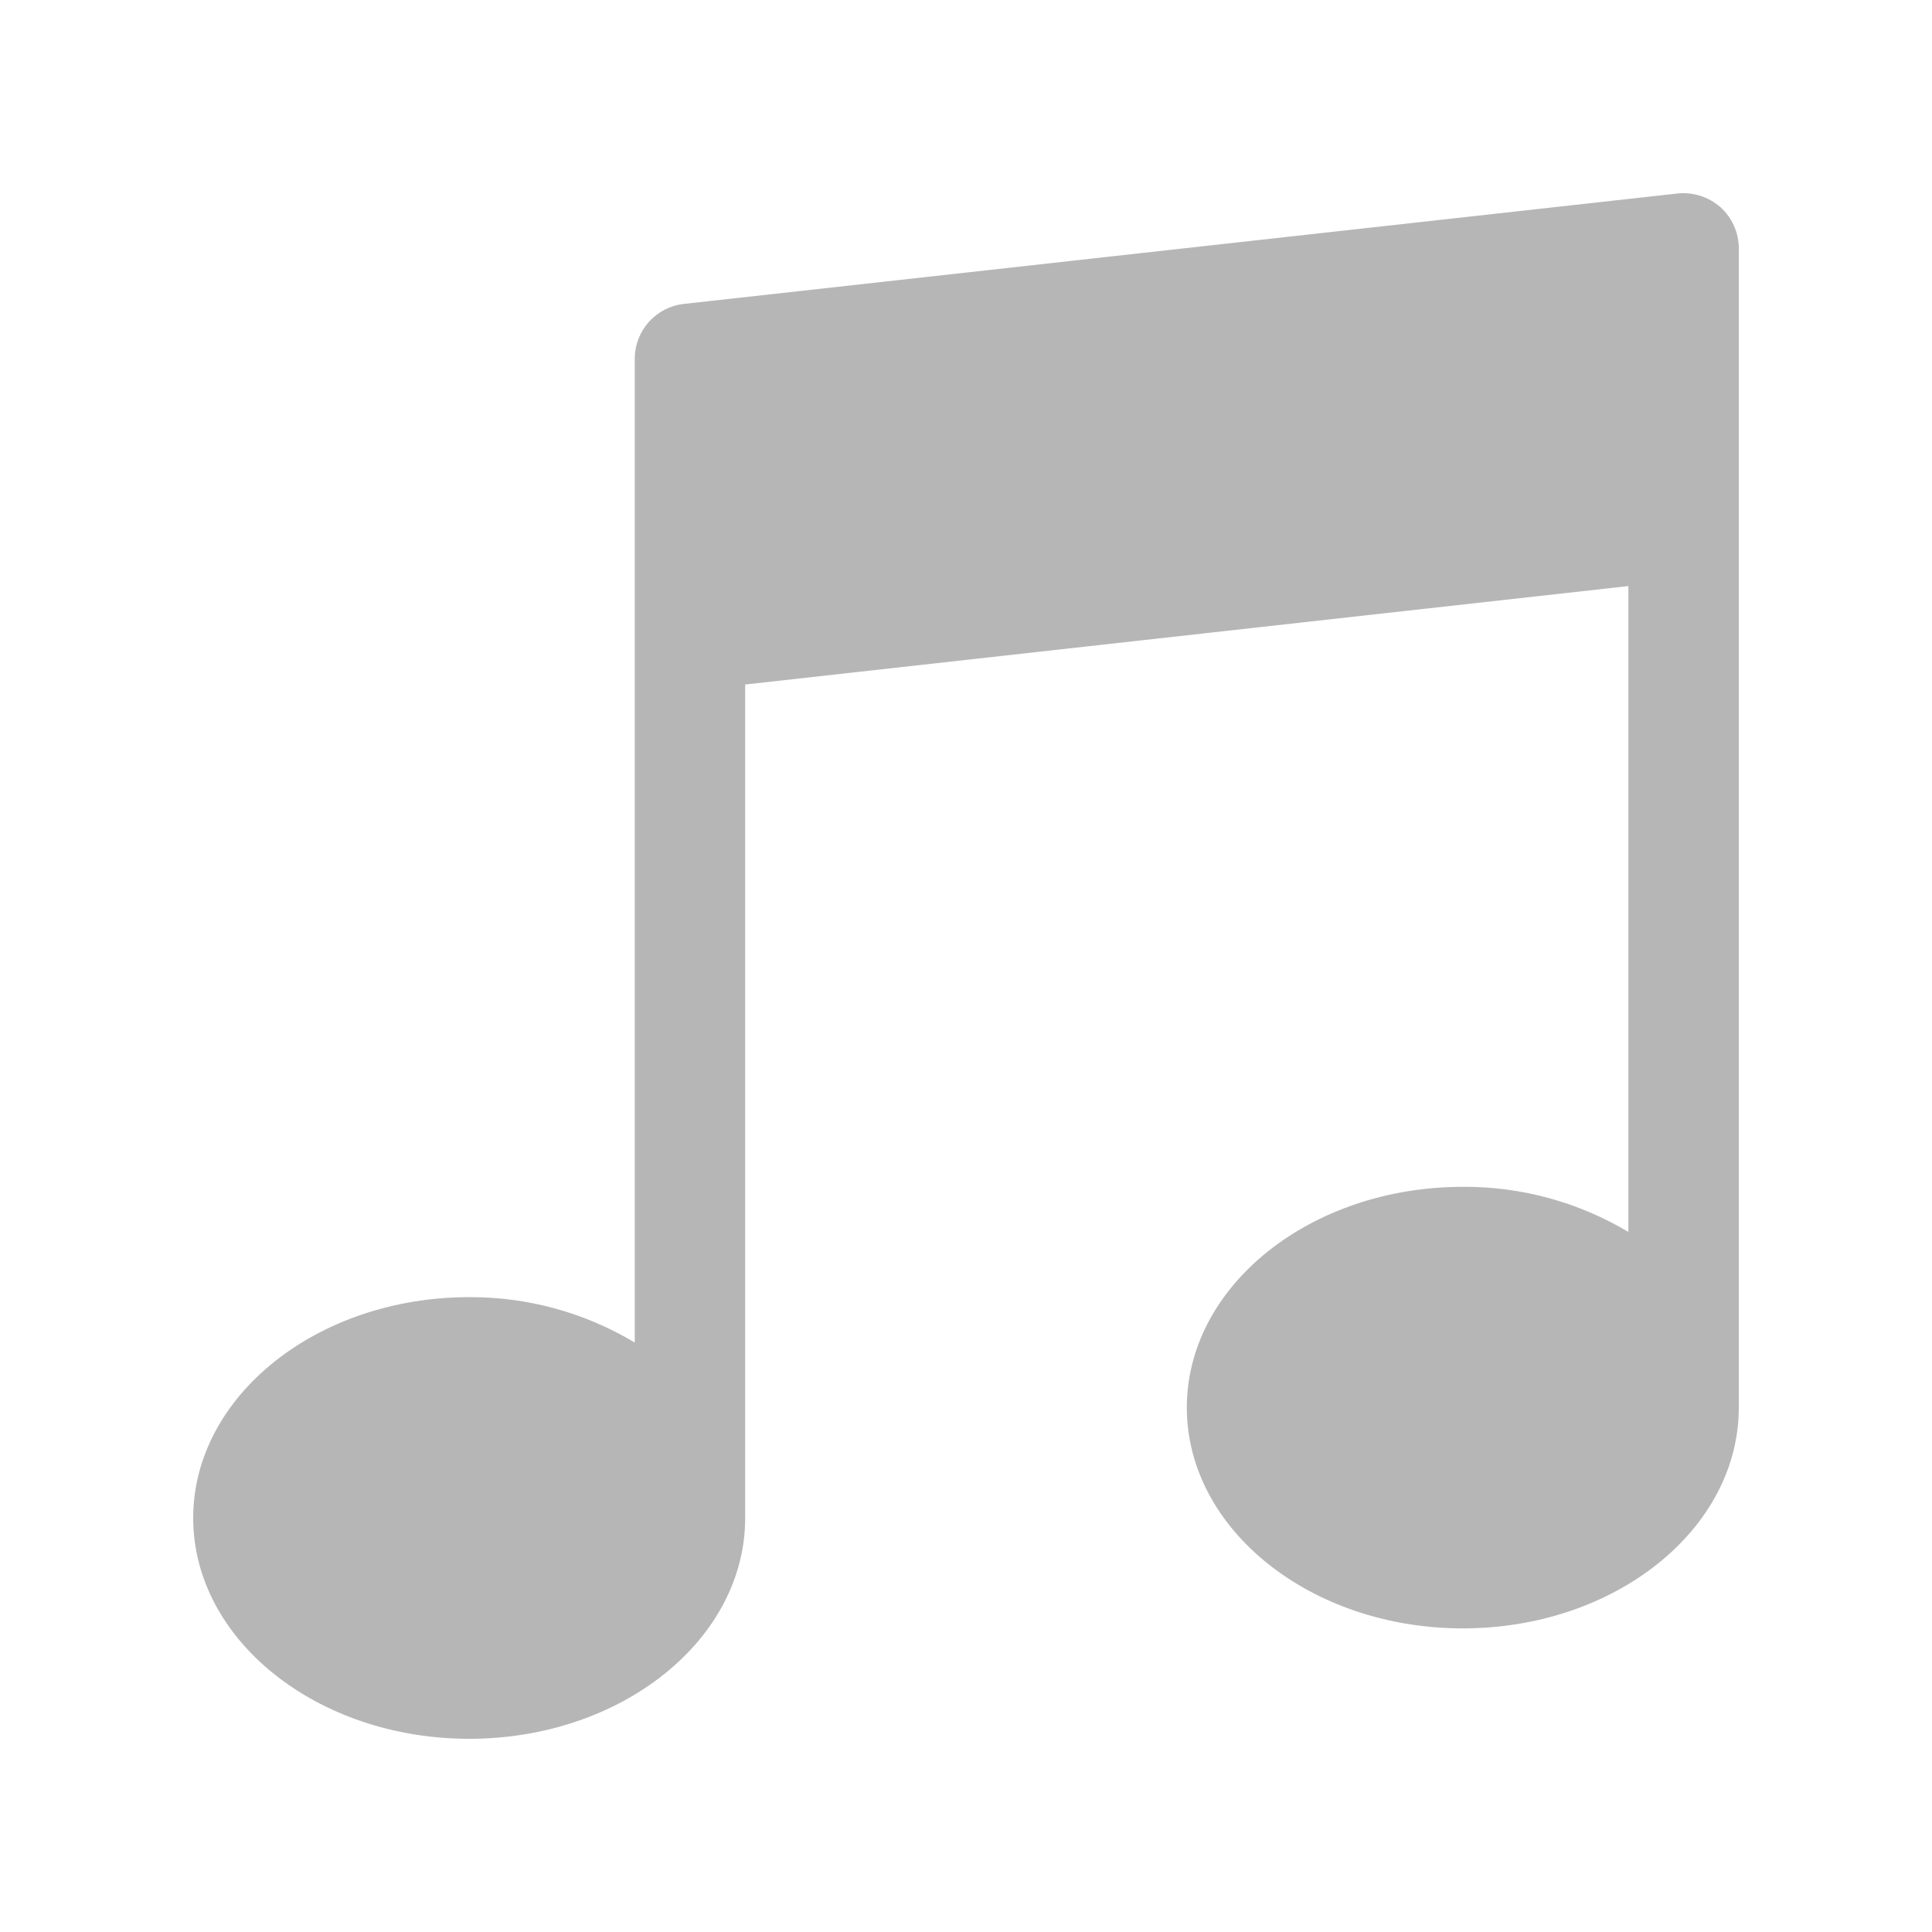
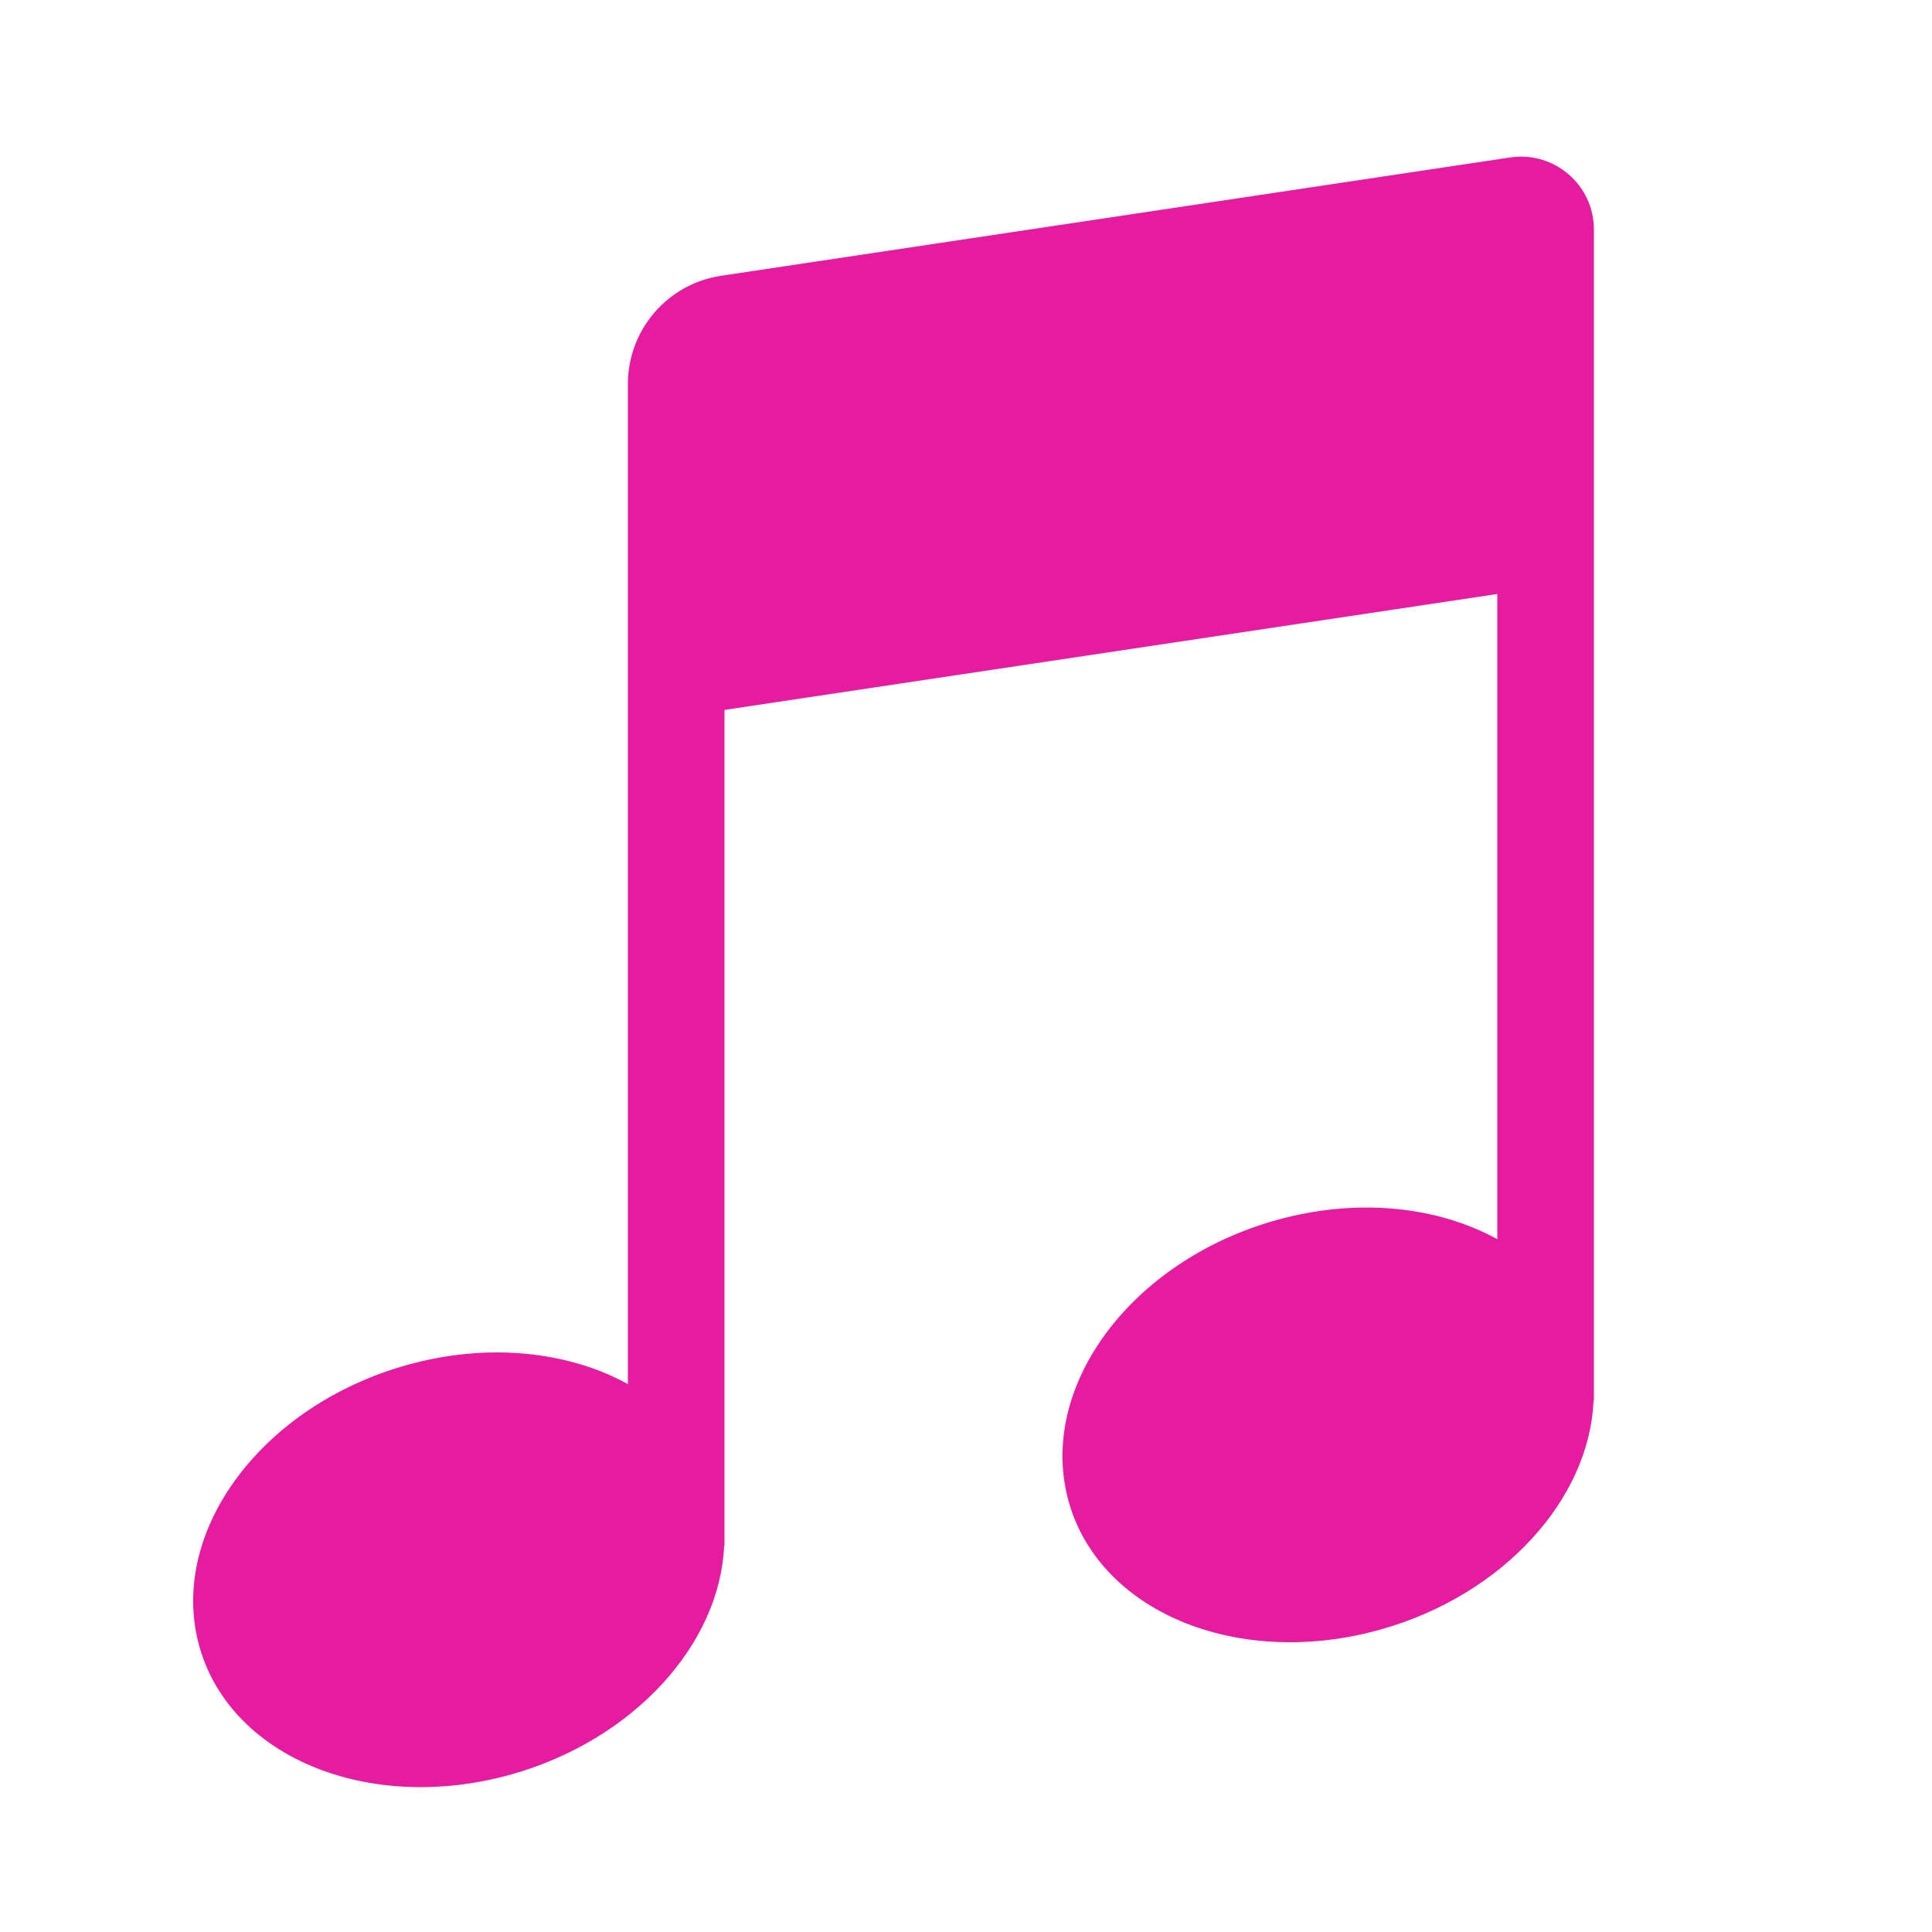
<svg xmlns="http://www.w3.org/2000/svg" width="20" height="20" viewBox="0 0 20 20" fill="none">
-   <path d="M17.81 2.145C17.688 2.038 17.527 1.986 17.366 2.003L7.08 3.146C6.79 3.178 6.571 3.423 6.571 3.714V13.898C6.054 13.588 5.461 13.425 4.857 13.428C3.282 13.428 2 14.454 2 15.714C2 16.975 3.282 18 4.857 18C6.433 18 7.714 16.975 7.714 15.714V7.086L16.857 6.067V12.753C16.339 12.444 15.746 12.282 15.143 12.286C13.567 12.286 12.286 13.311 12.286 14.571C12.286 15.832 13.568 16.857 15.143 16.857C16.718 16.857 18 15.832 18 14.571V2.571C18 2.409 17.931 2.254 17.81 2.145Z" fill="#b6b6b6" />
+   <path d="M15.633 1.63C16.09 1.562 16.5 1.915 16.5 2.376V14.5H16.496C16.455 15.514 15.566 16.51 14.291 16.869C12.802 17.286 11.353 16.677 11.053 15.507C10.754 14.337 11.719 13.05 13.208 12.632C14.052 12.395 14.883 12.489 15.5 12.828V6.149L7.5 7.349V16H7.496C7.455 17.014 6.567 18.01 5.292 18.369C3.803 18.786 2.354 18.177 2.054 17.007C1.755 15.837 2.719 14.55 4.208 14.132C5.052 13.895 5.883 13.989 6.5 14.328V3.975C6.5 3.415 6.91 2.938 7.464 2.855L15.633 1.63Z" fill="#E51CA0" />
</svg>
